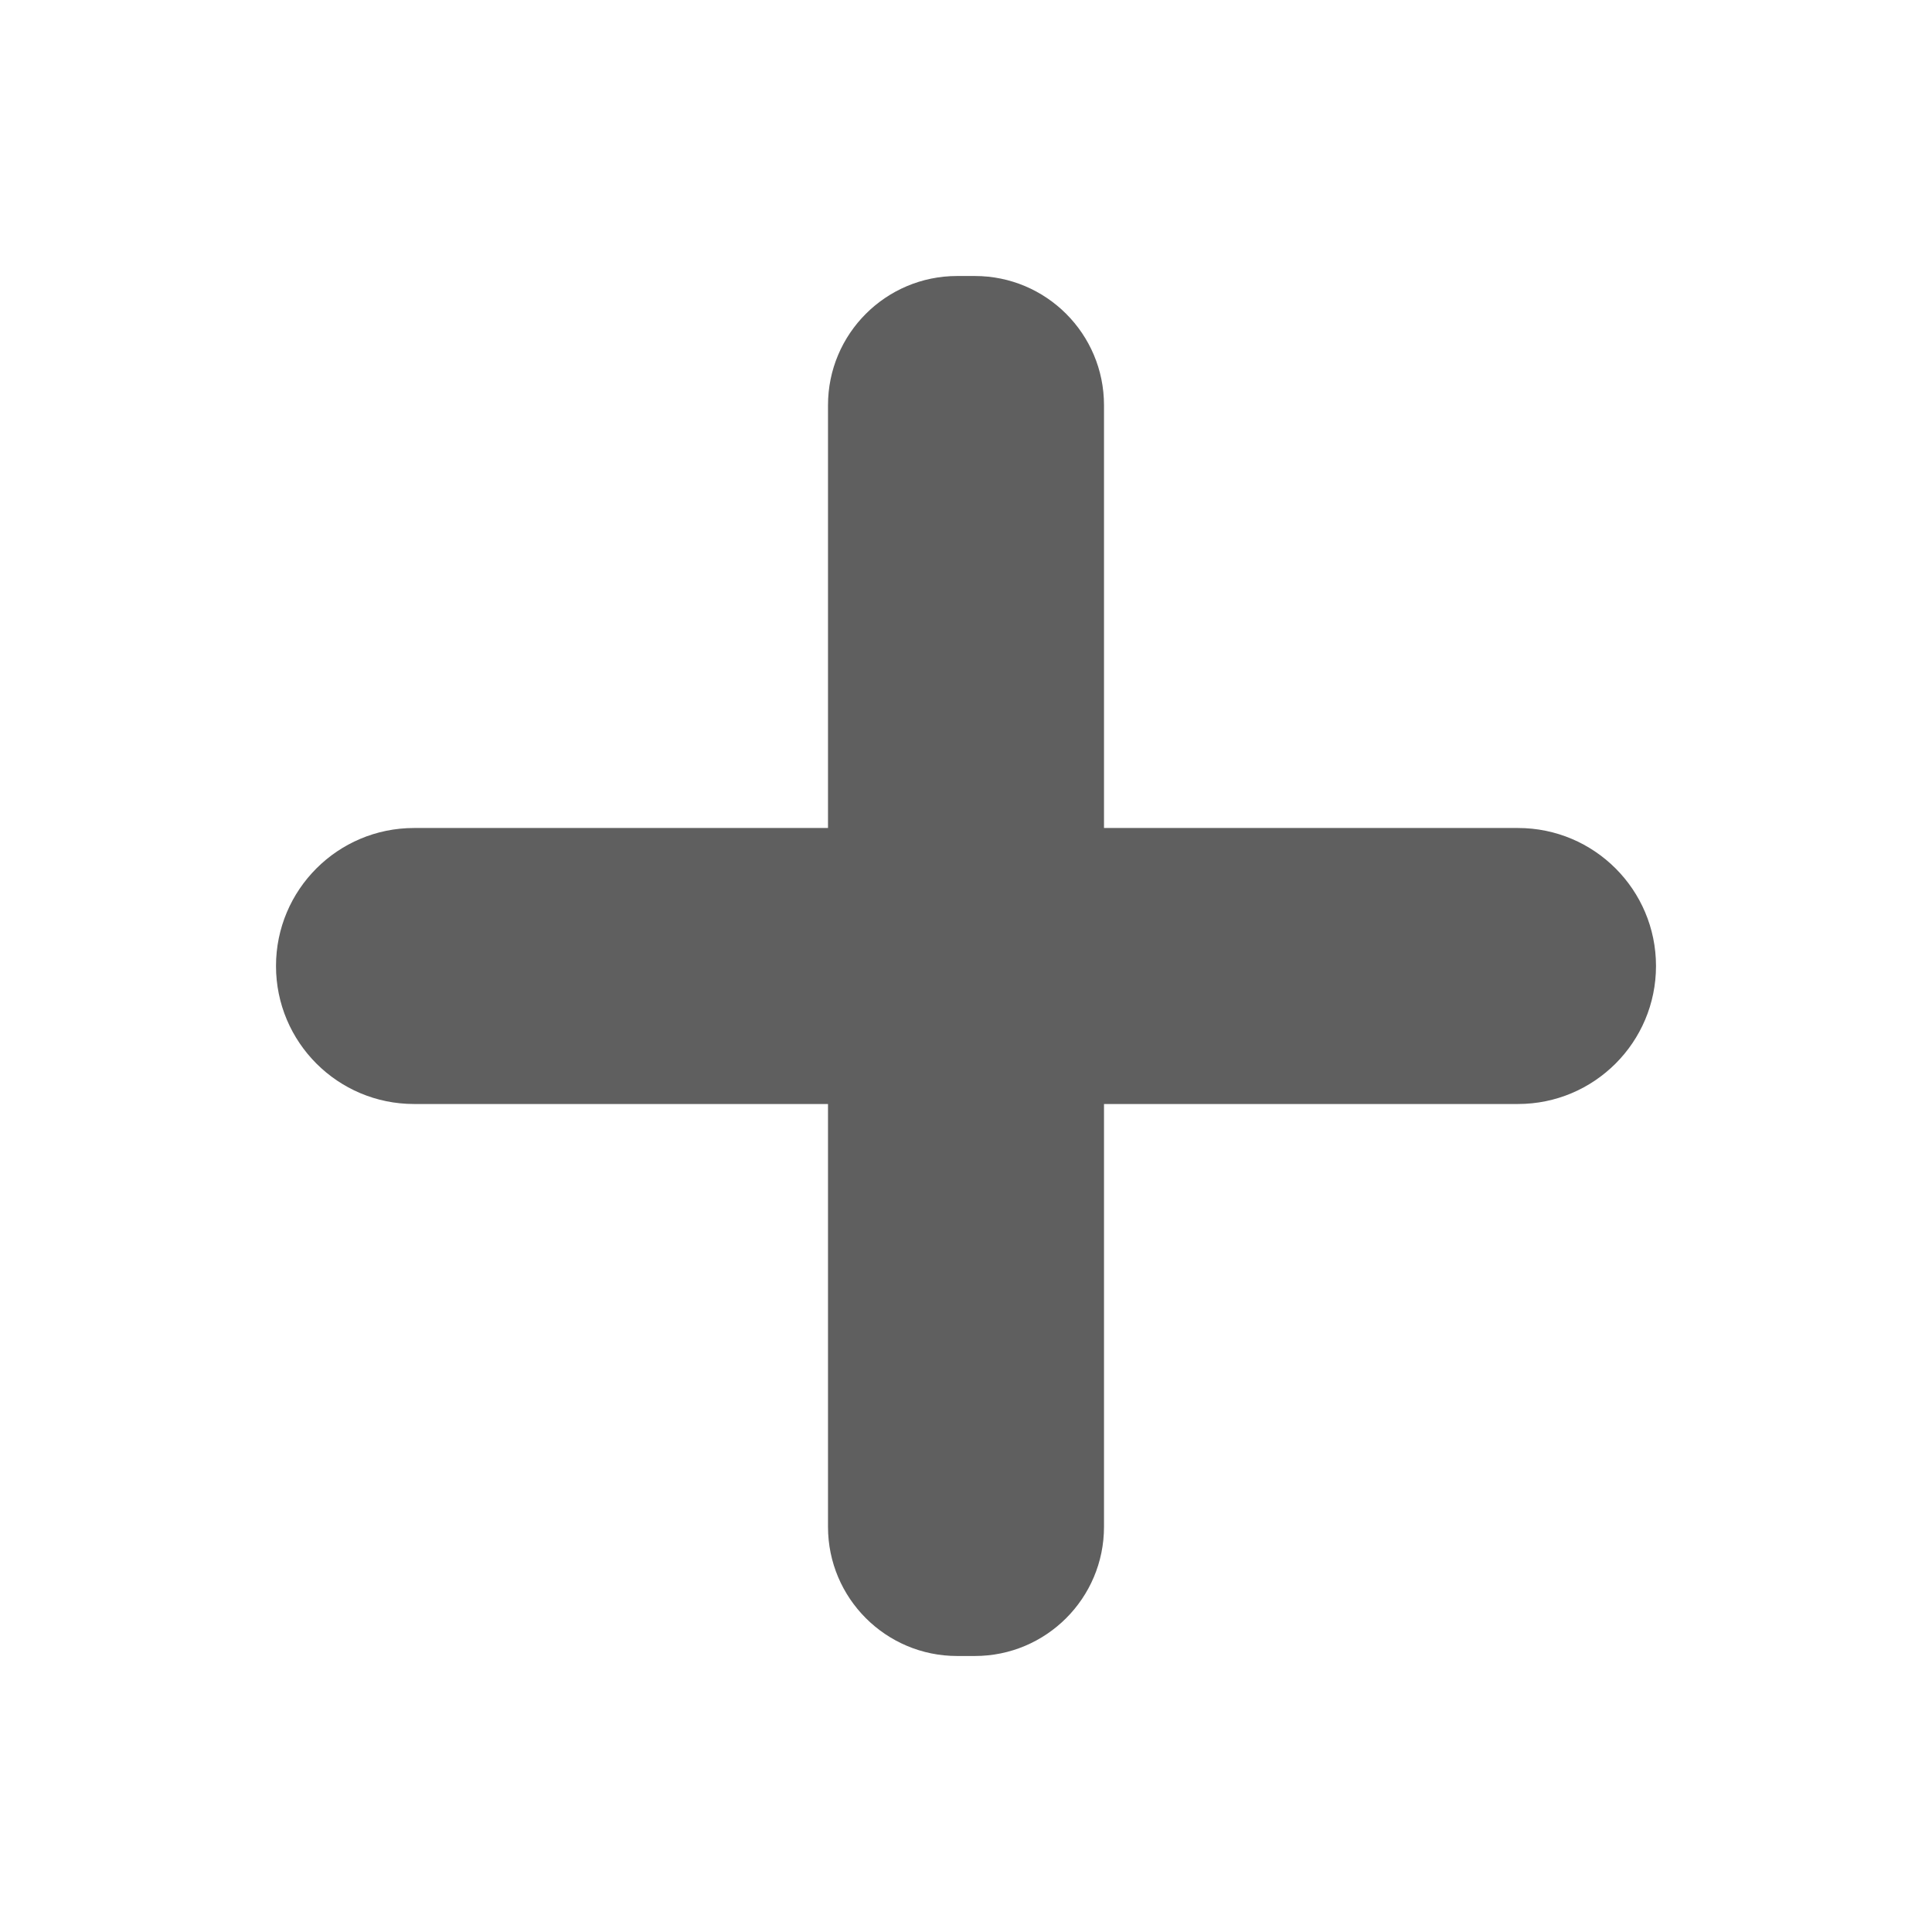
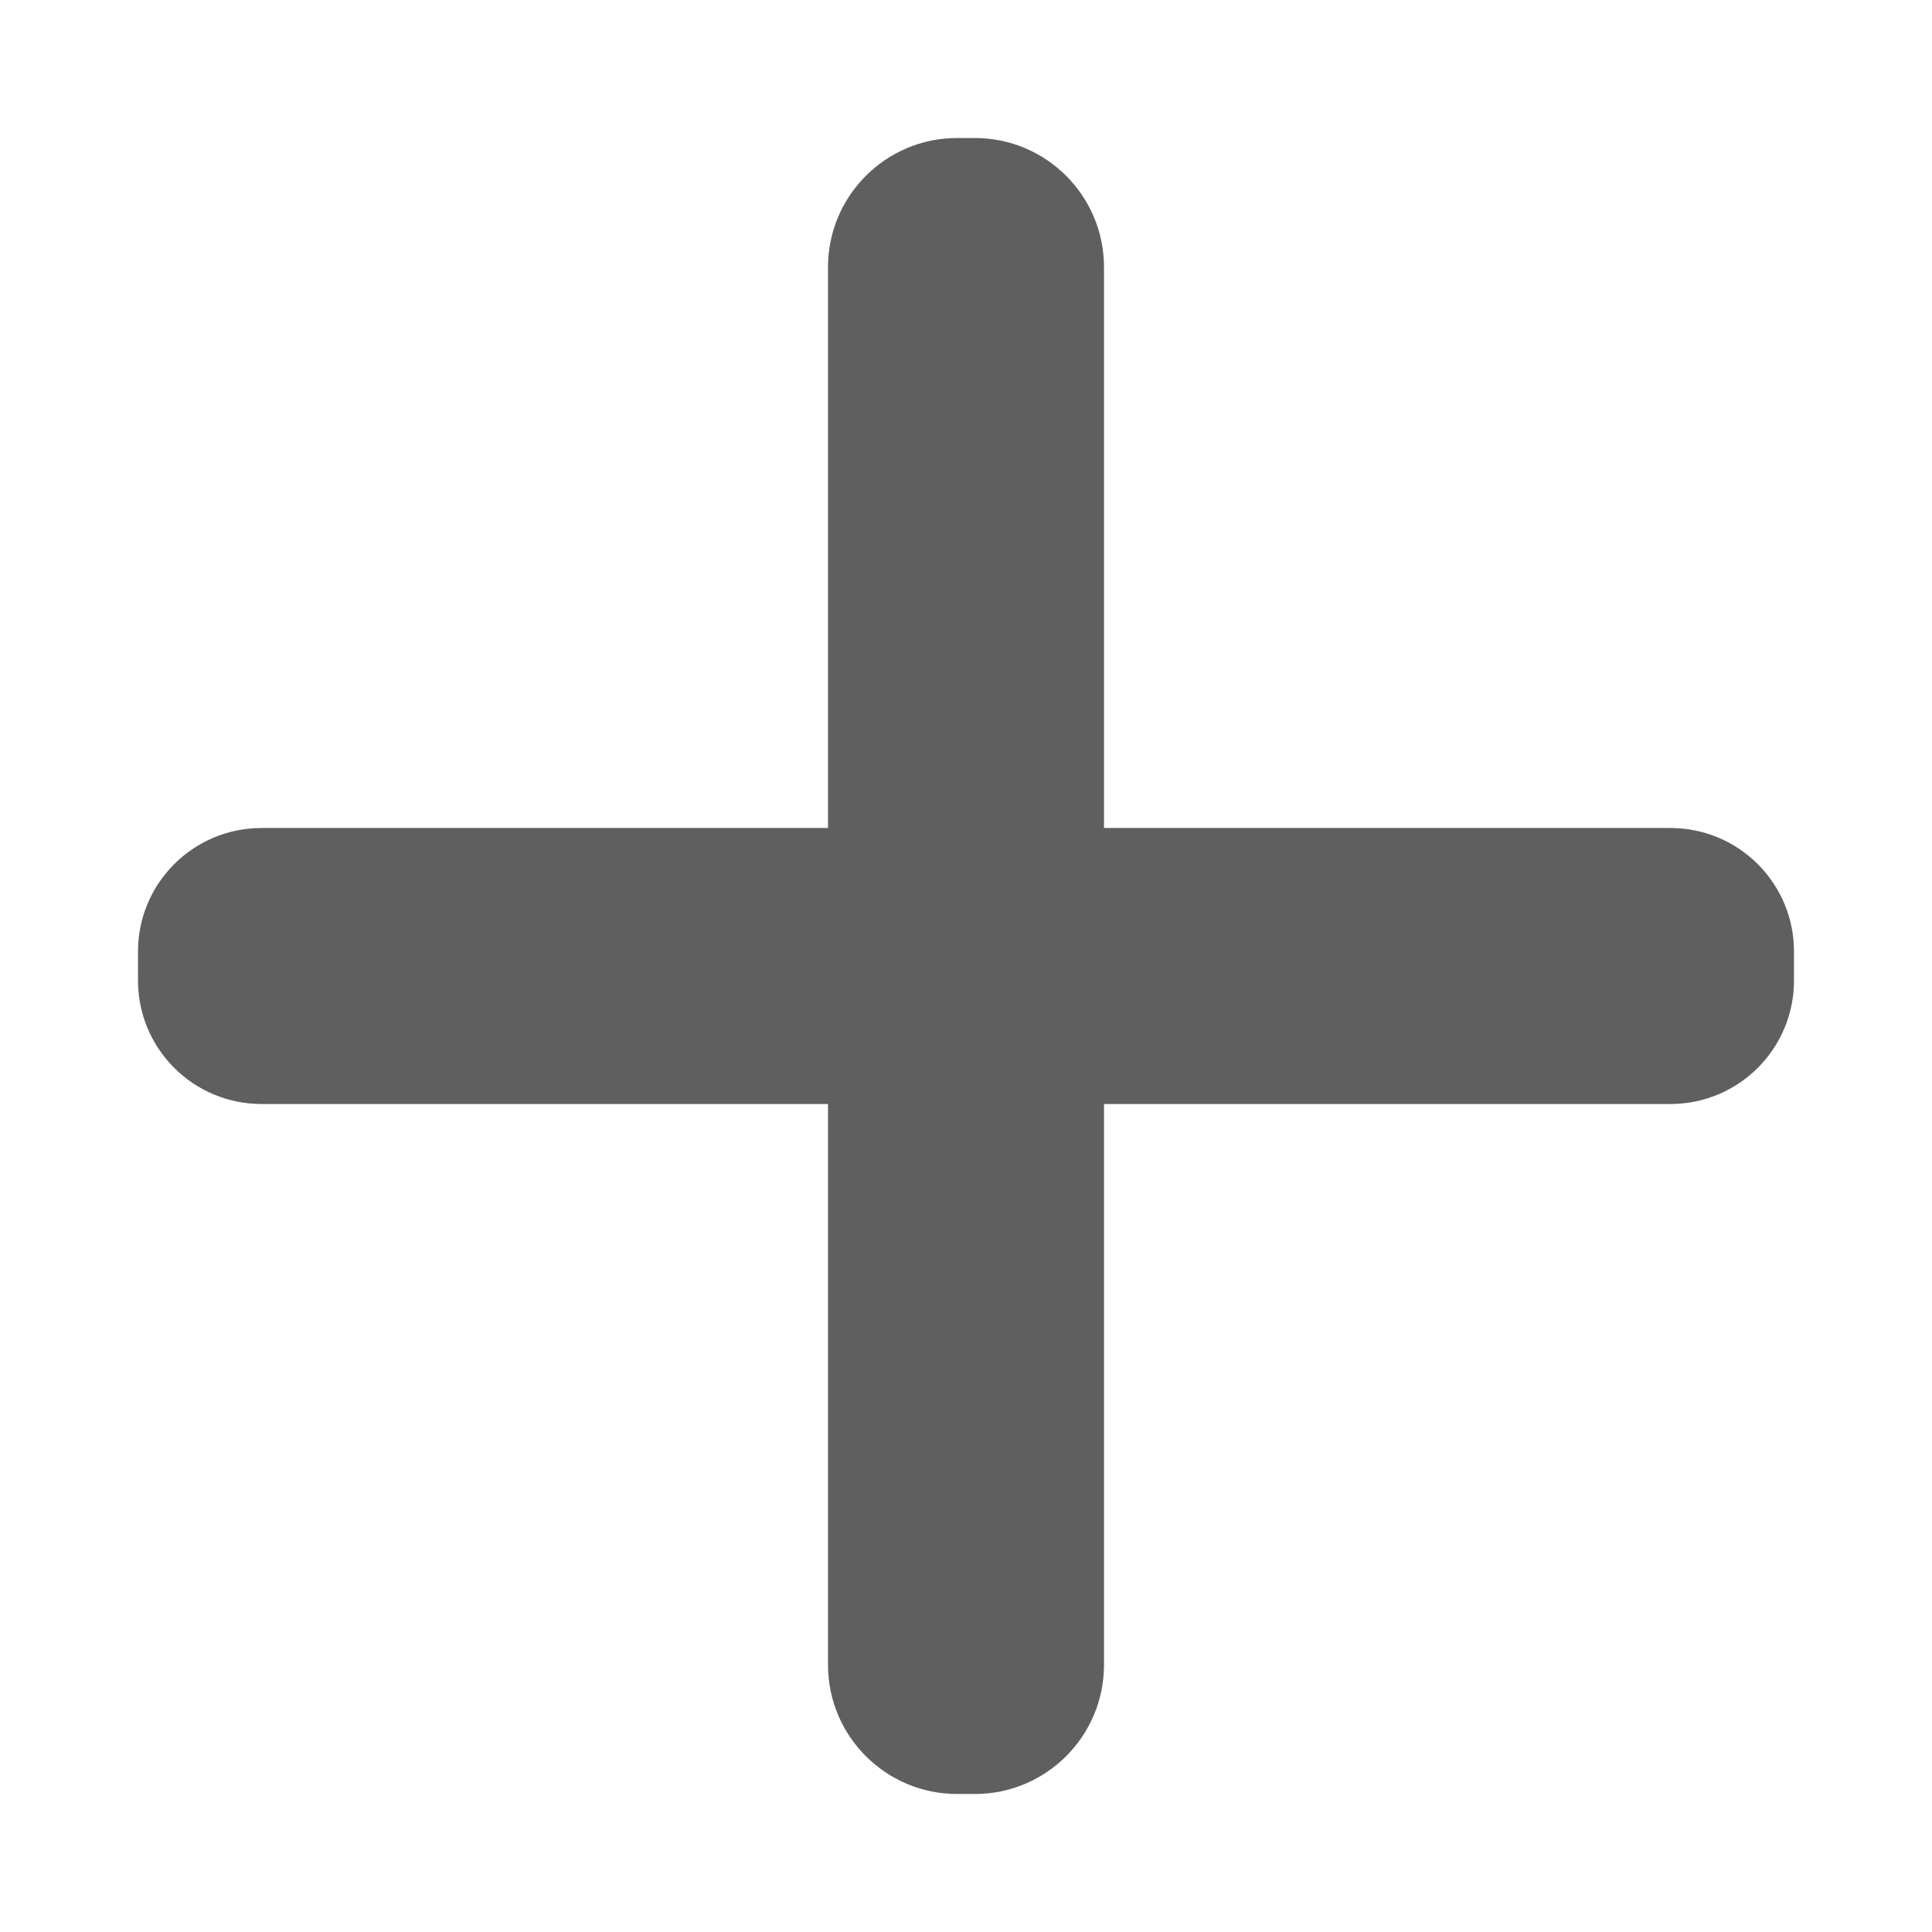
- <svg xmlns="http://www.w3.org/2000/svg" viewBox="0 0 14 14" version="1.1" id="svg8" width="14" height="14">
+ <svg xmlns="http://www.w3.org/2000/svg" height="14" width="14" id="svg8" version="1.1" viewBox="0 0 14 14">
  <defs id="defs12" />
-   <g id="g6" style="fill:#5f5f5f" transform="translate(2,2)">
-     <rect height="2" ry="1" width="10" y="4" id="rect2" x="0" />
-     <rect height="2" ry="0.936" transform="rotate(90)" width="10" y="-6" id="rect4" x="0" />
+   <g transform="translate(2,2)" style="fill:#5f5f5f" id="g6">
+     <rect x="-1" id="rect2" y="4" width="12" ry="0.895" height="2" />
+     <rect x="-1" id="rect4" y="-6" width="12" transform="rotate(90)" ry="0.936" height="2" />
  </g>
</svg>
